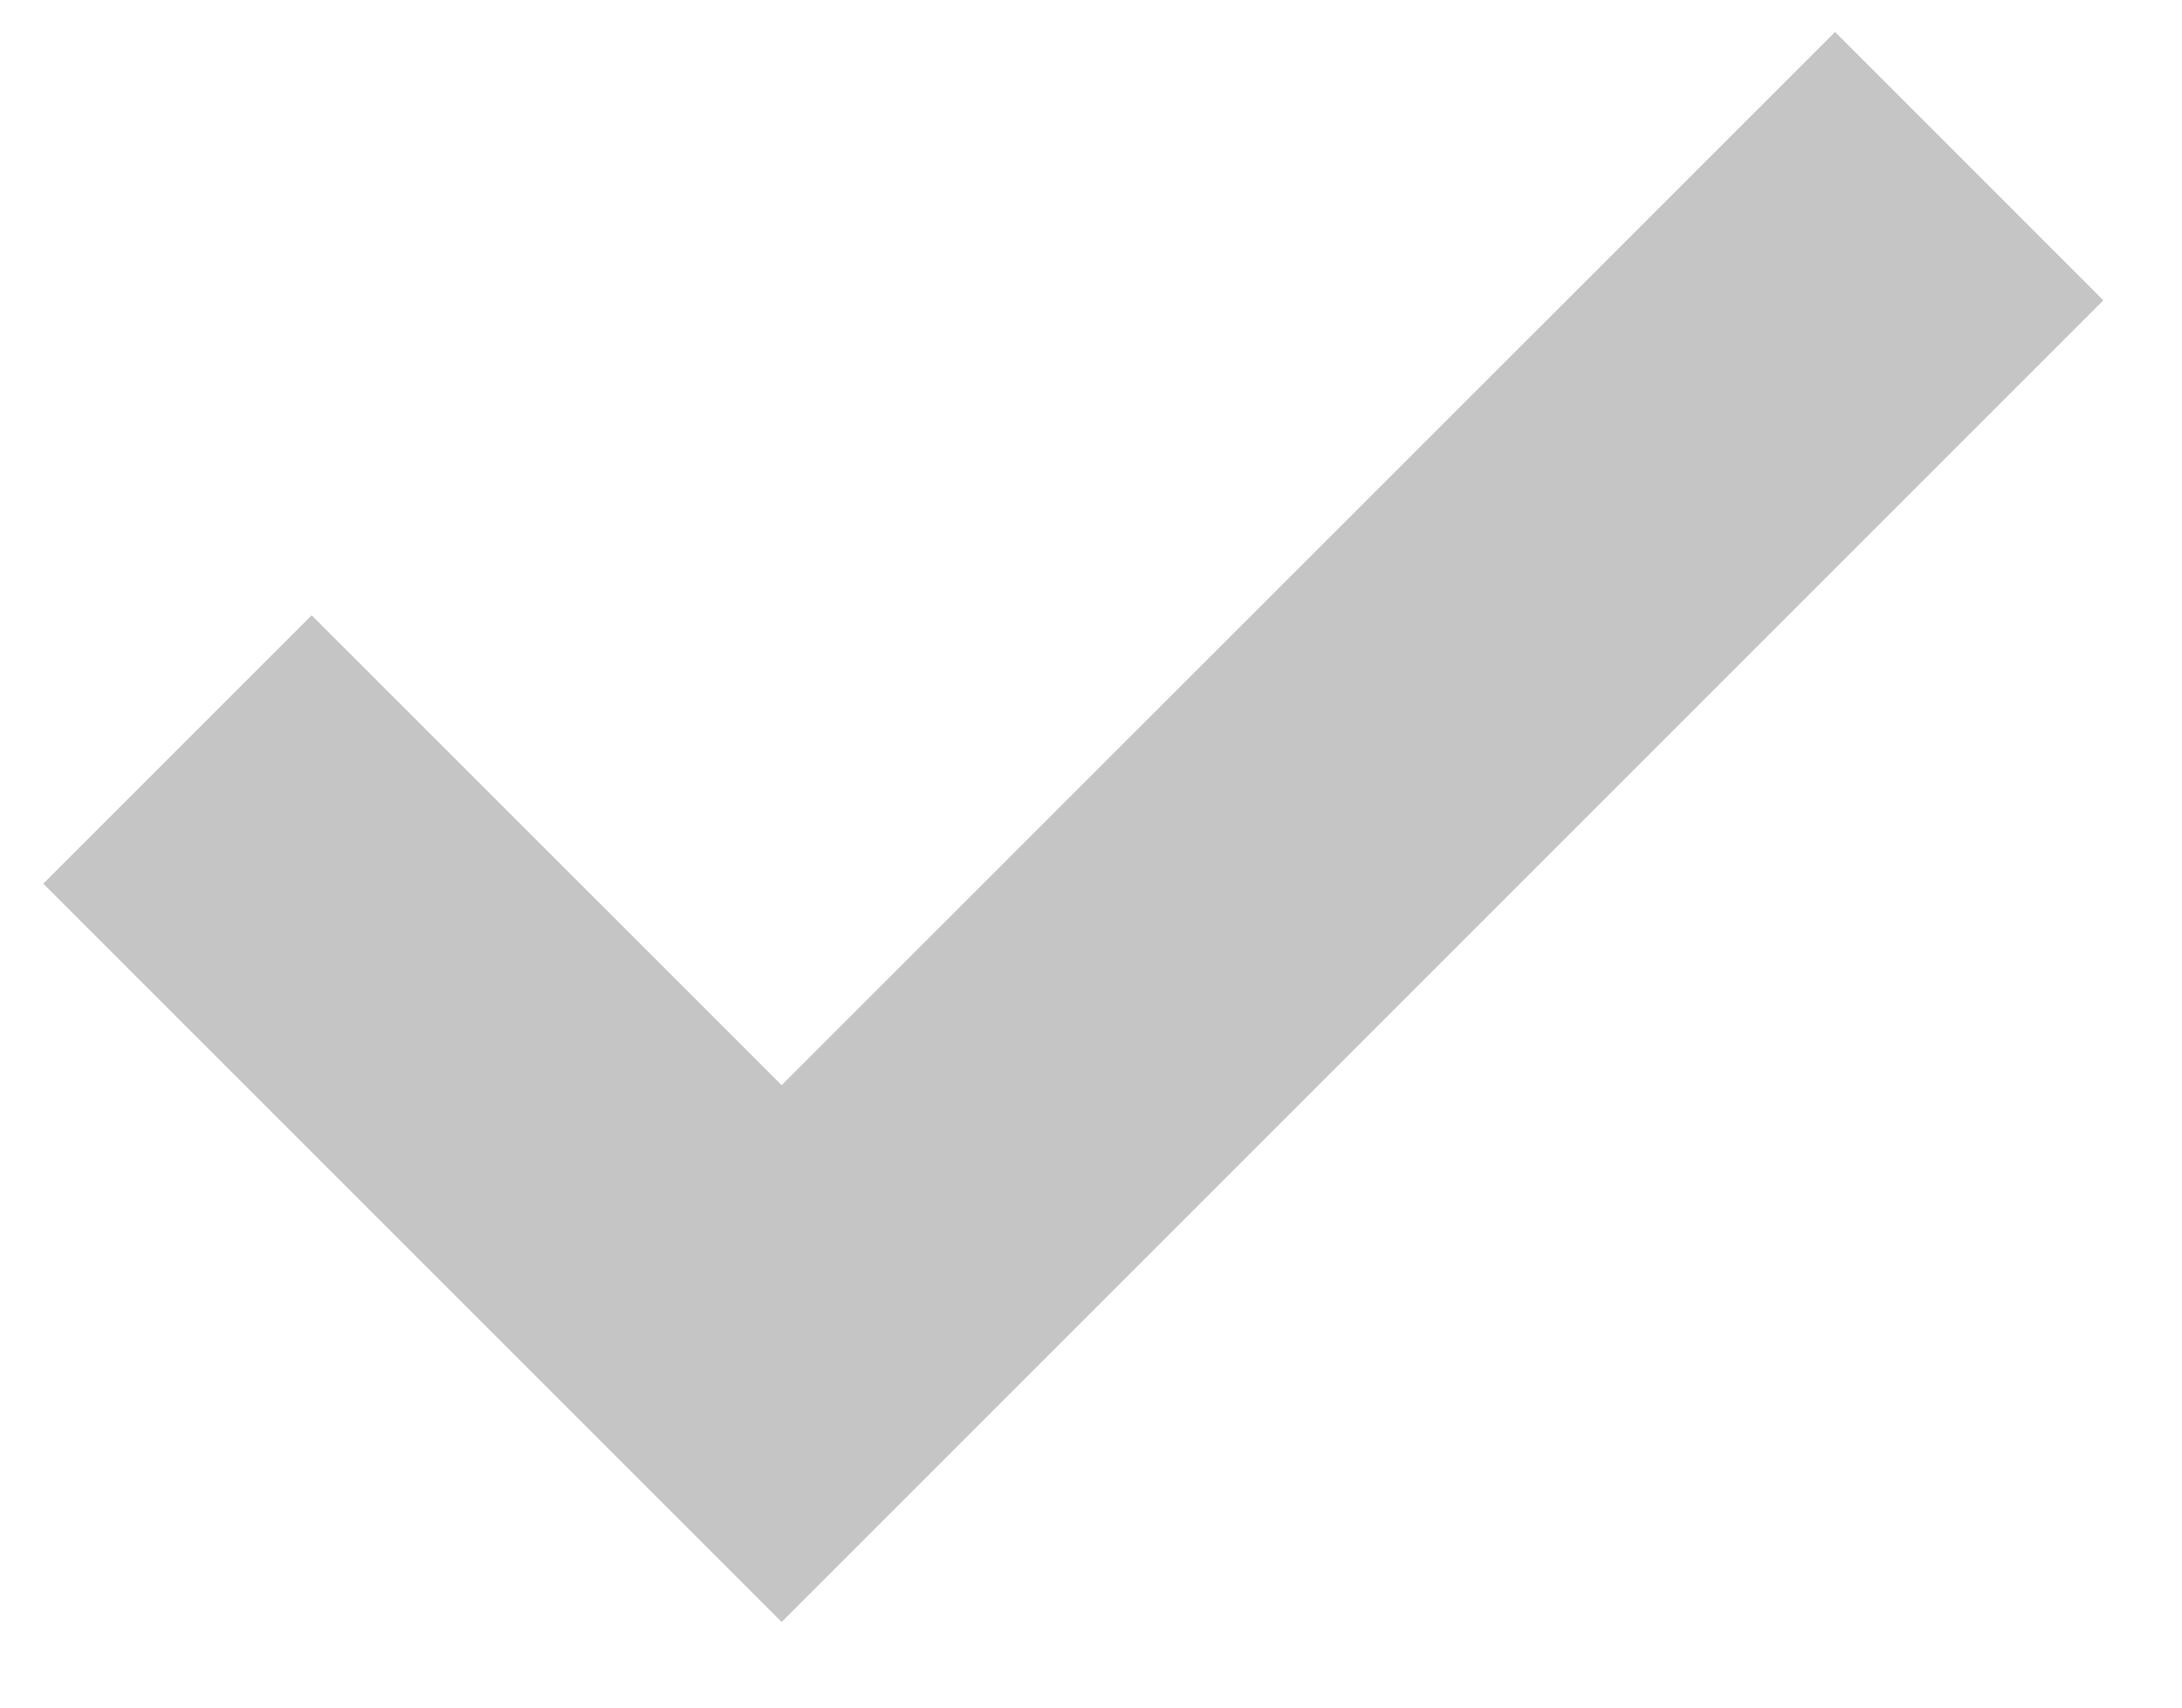
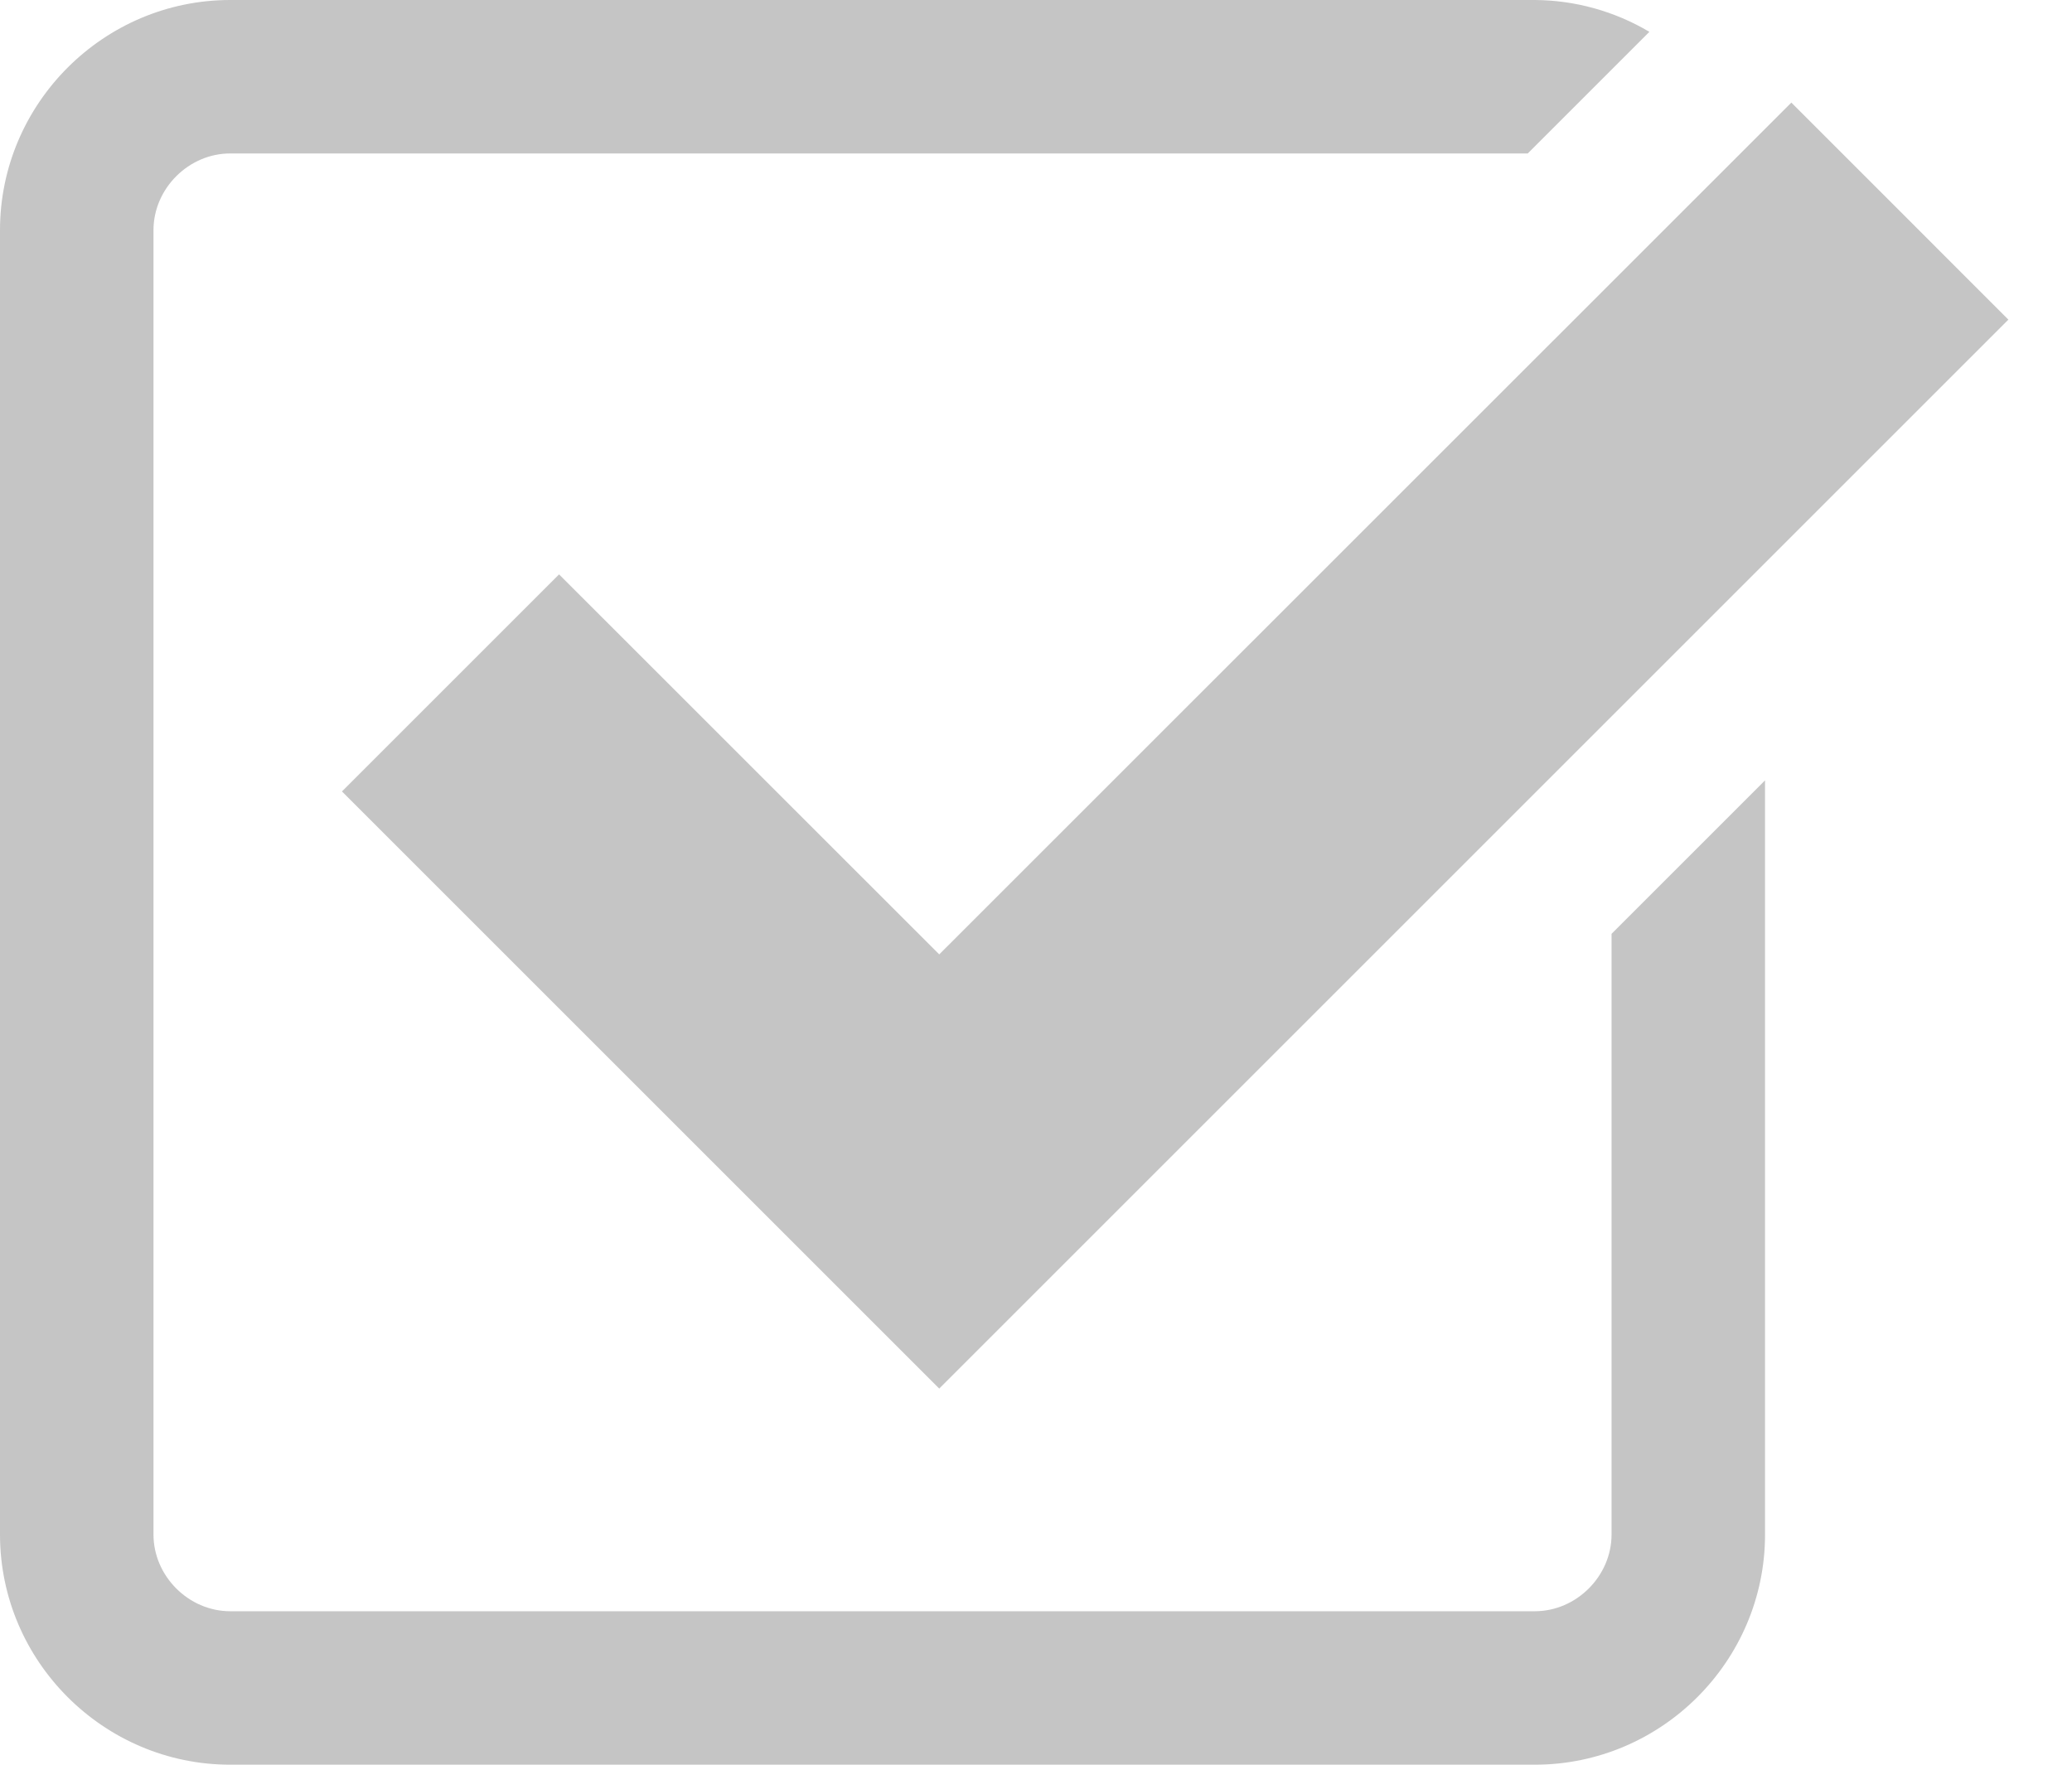
- <svg xmlns="http://www.w3.org/2000/svg" width="23" height="18" viewBox="0 0 23 18" fill="none">
-   <path d="M3.285 6.486L0.456 9.315L8.239 17.098L22.171 3.166L19.343 0.337L8.239 11.439L3.285 6.486Z" fill="#C5C5C5" />
+ <svg xmlns="http://www.w3.org/2000/svg" width="27" height="23" viewBox="0 0 27 23" fill="none">
+   <path d="M7.285 7.486L4.456 10.315L12.239 18.098L26.171 4.166L23.343 1.337L12.239 12.439L7.285 7.486Z" fill="#C5C5C5" />
+   <path d="M21 20C21 20.542 20.542 21 20 21H3C2.458 21 2 20.542 2 20V3C2 2.458 2.458 2 3 2H19.908L21.493 0.415C21.041 0.147 20.526 0.003 20 0H3C1.35 0 0 1.35 0 3V20C0 21.65 1.35 23 3 23H20C21.65 23 23 21.65 23 20V10.171L21 12.171V20Z" fill="#C5C5C5" />
</svg>
